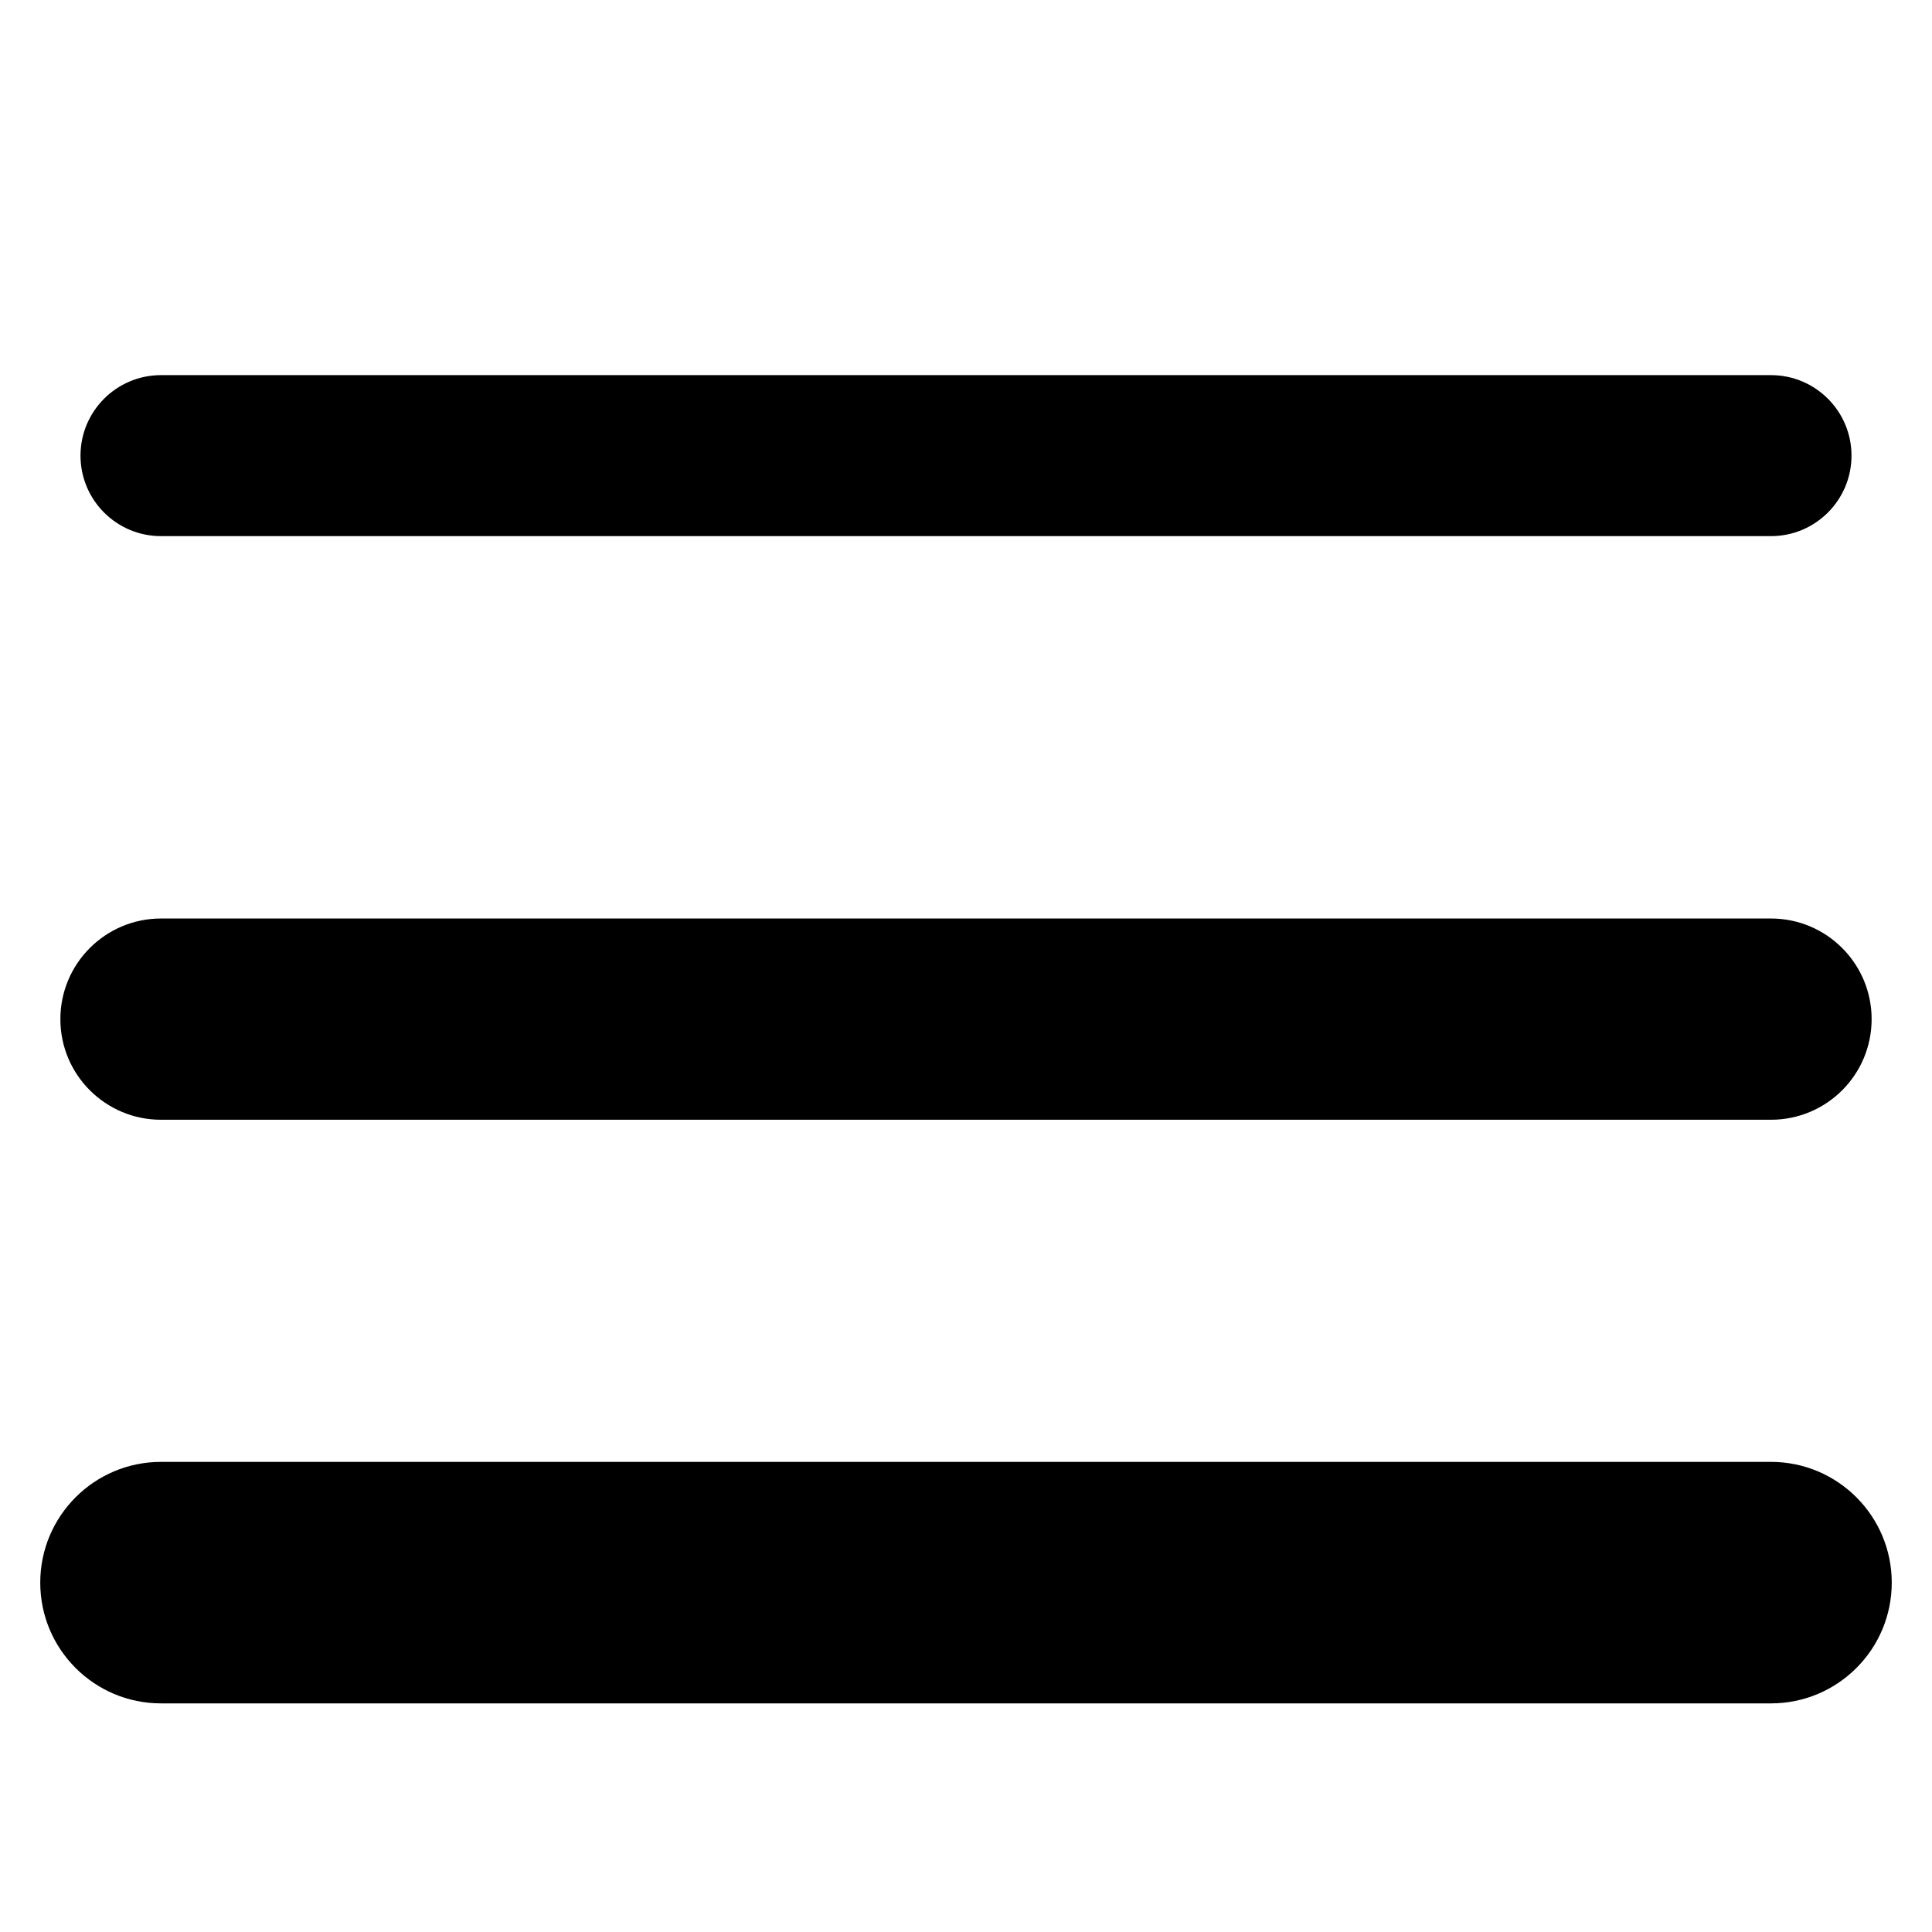
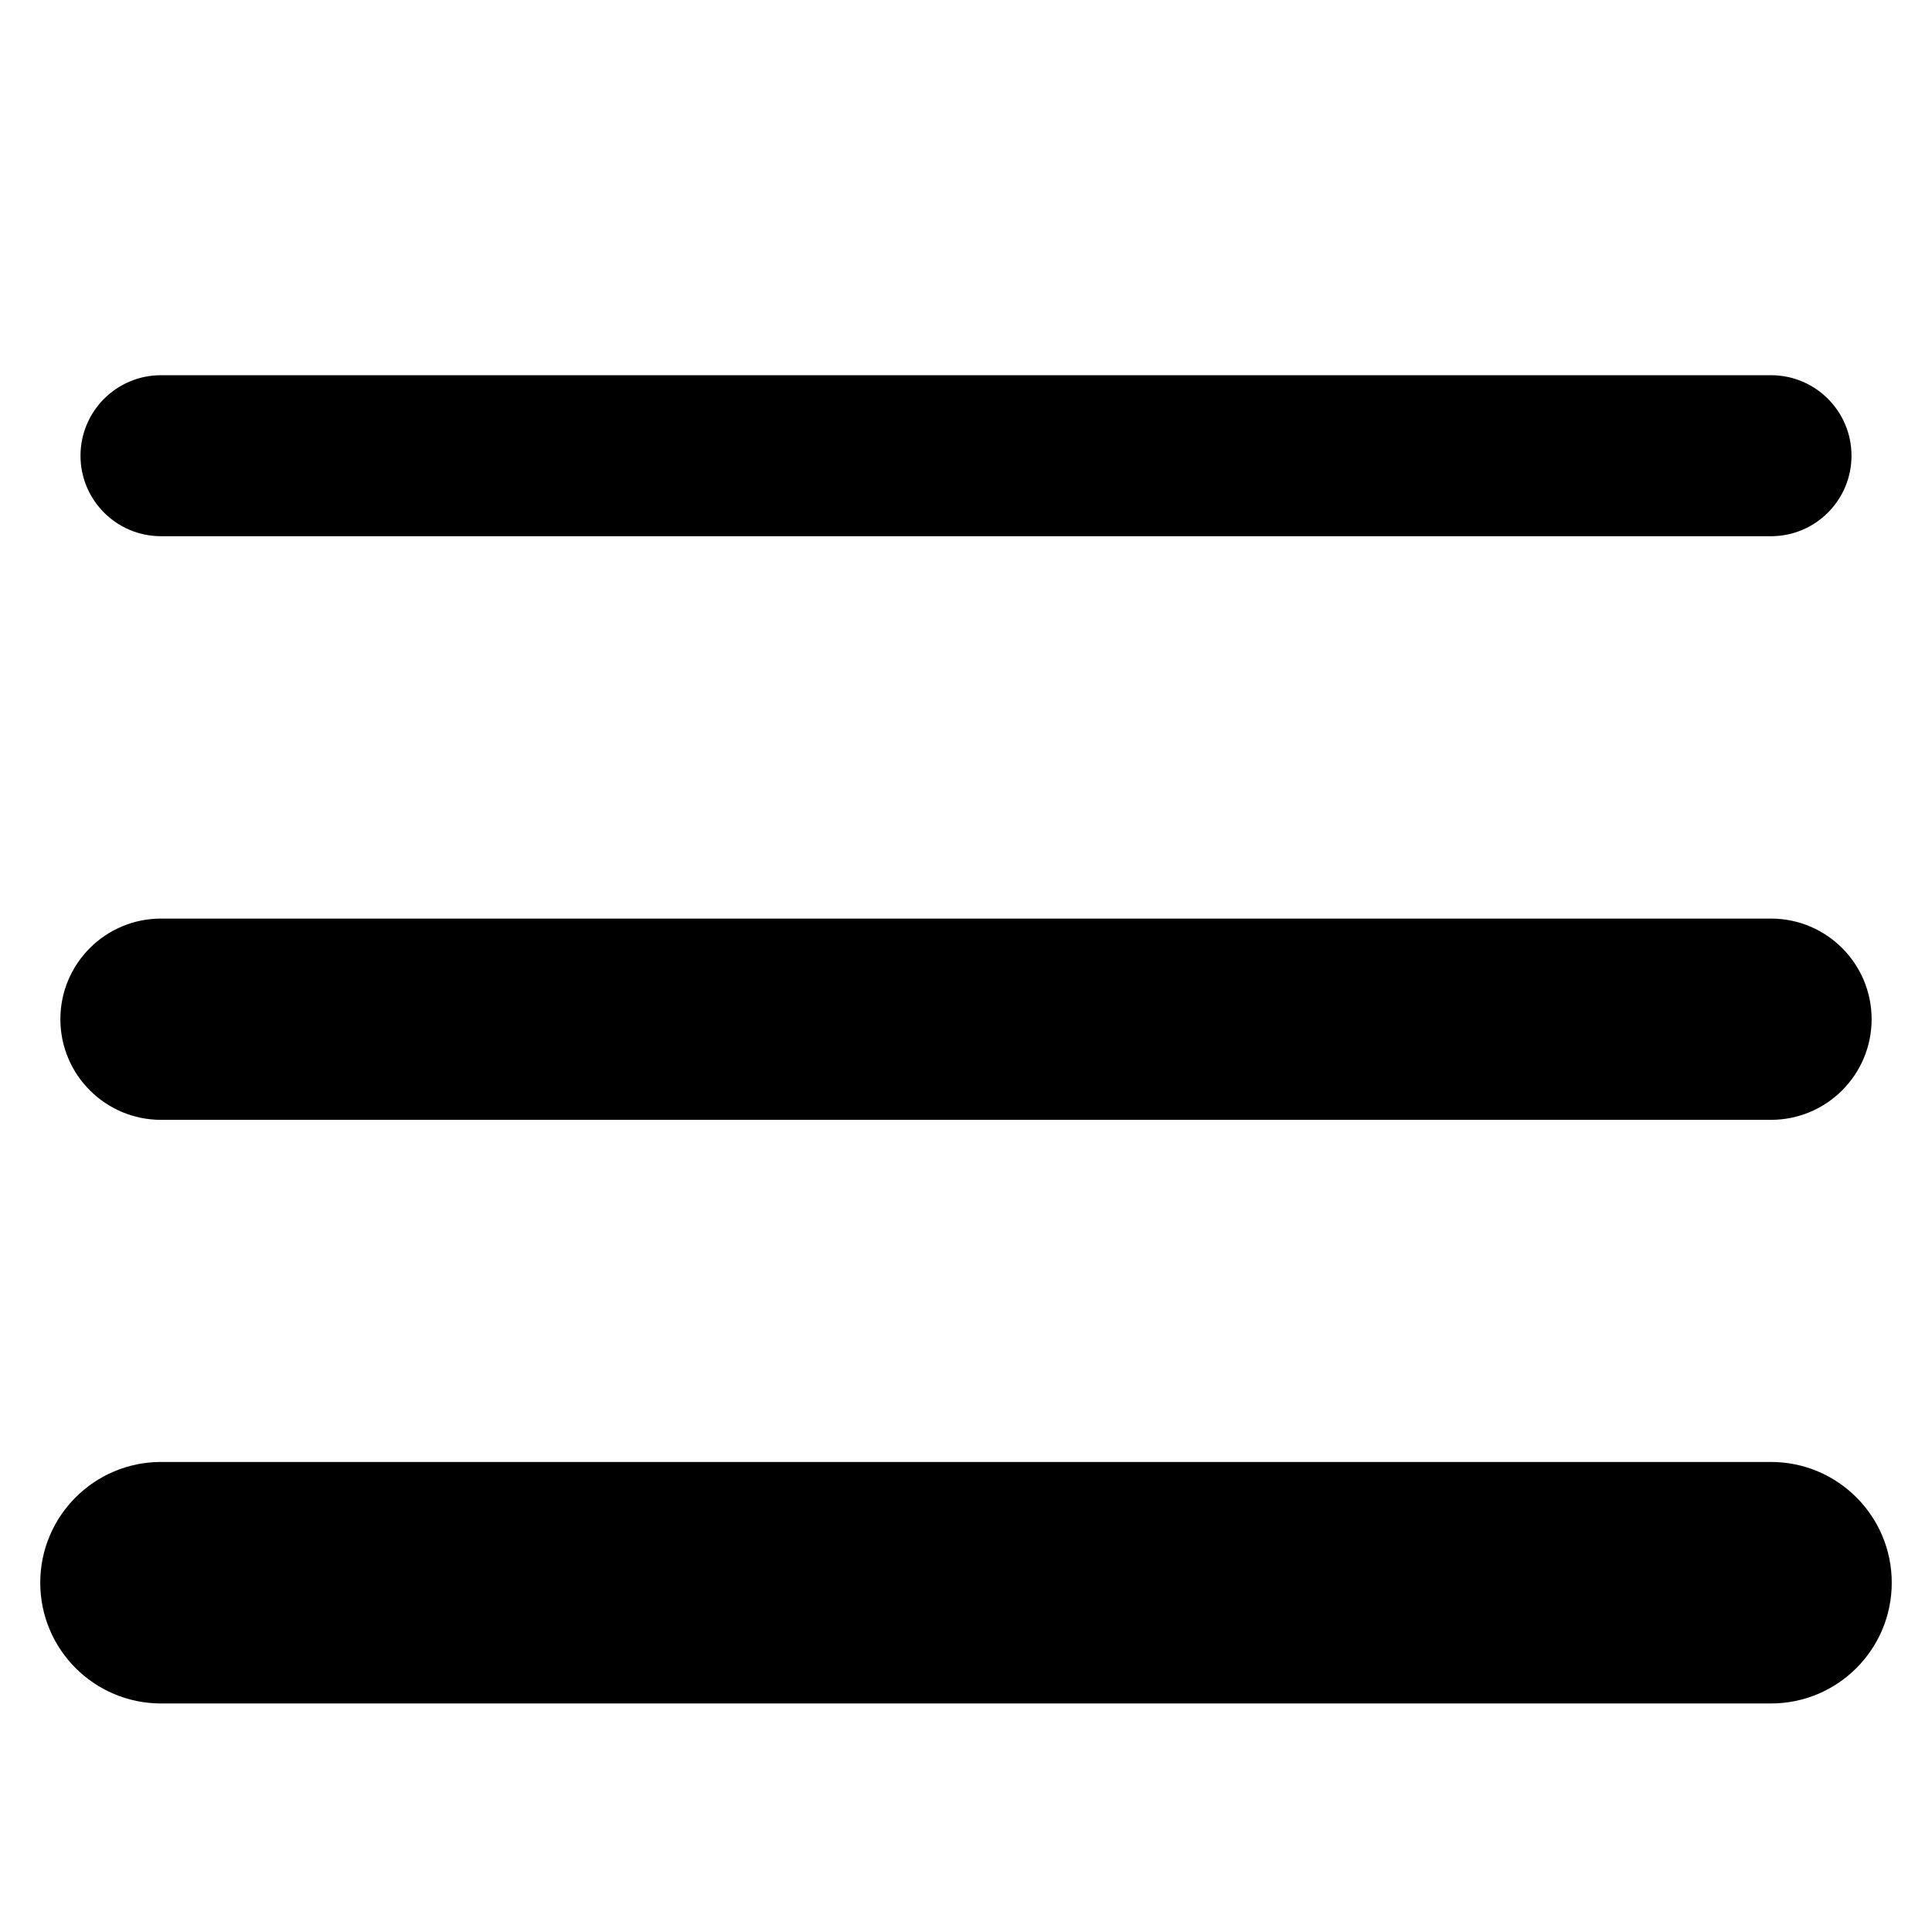
<svg xmlns="http://www.w3.org/2000/svg" width="24" height="24" viewBox="0 0 24 24" fill="none">
-   <path d="M22 18.16C22.828 18.16 23.5 18.832 23.5 19.66C23.5 20.489 22.828 21.16 22 21.16H2C1.172 21.16 0.5 20.489 0.5 19.66C0.5 18.832 1.172 18.16 2 18.16H22Z" fill="black" />
-   <path d="M22 11.41C22.69 11.41 23.25 11.97 23.25 12.66C23.25 13.351 22.69 13.91 22 13.91H2C1.31 13.91 0.75 13.351 0.75 12.66C0.75 11.97 1.31 11.41 2 11.41H22Z" fill="black" />
-   <path d="M22 4.66C22.552 4.66 23 5.108 23 5.66C23 6.212 22.552 6.66 22 6.66H2C1.448 6.66 1 6.212 1 5.66C1 5.108 1.448 4.66 2 4.66H22Z" fill="black" />
+   <path d="M22 18.161C22.828 18.161 23.5 18.833 23.5 19.661C23.5 20.49 22.828 21.161 22 21.161H2C1.172 21.161 0.5 20.49 0.5 19.661C0.5 18.833 1.172 18.161 2 18.161H22Z" fill="black" />
+   <path d="M22 11.411C22.69 11.411 23.25 11.971 23.25 12.661C23.25 13.351 22.69 13.911 22 13.911H2C1.31 13.911 0.75 13.351 0.75 12.661C0.75 11.971 1.31 11.411 2 11.411H22Z" fill="black" />
+   <path d="M22 4.661C22.552 4.661 23 5.109 23 5.661C23 6.213 22.552 6.661 22 6.661H2C1.448 6.661 1 6.213 1 5.661C1 5.109 1.448 4.661 2 4.661H22Z" fill="black" />
</svg>
